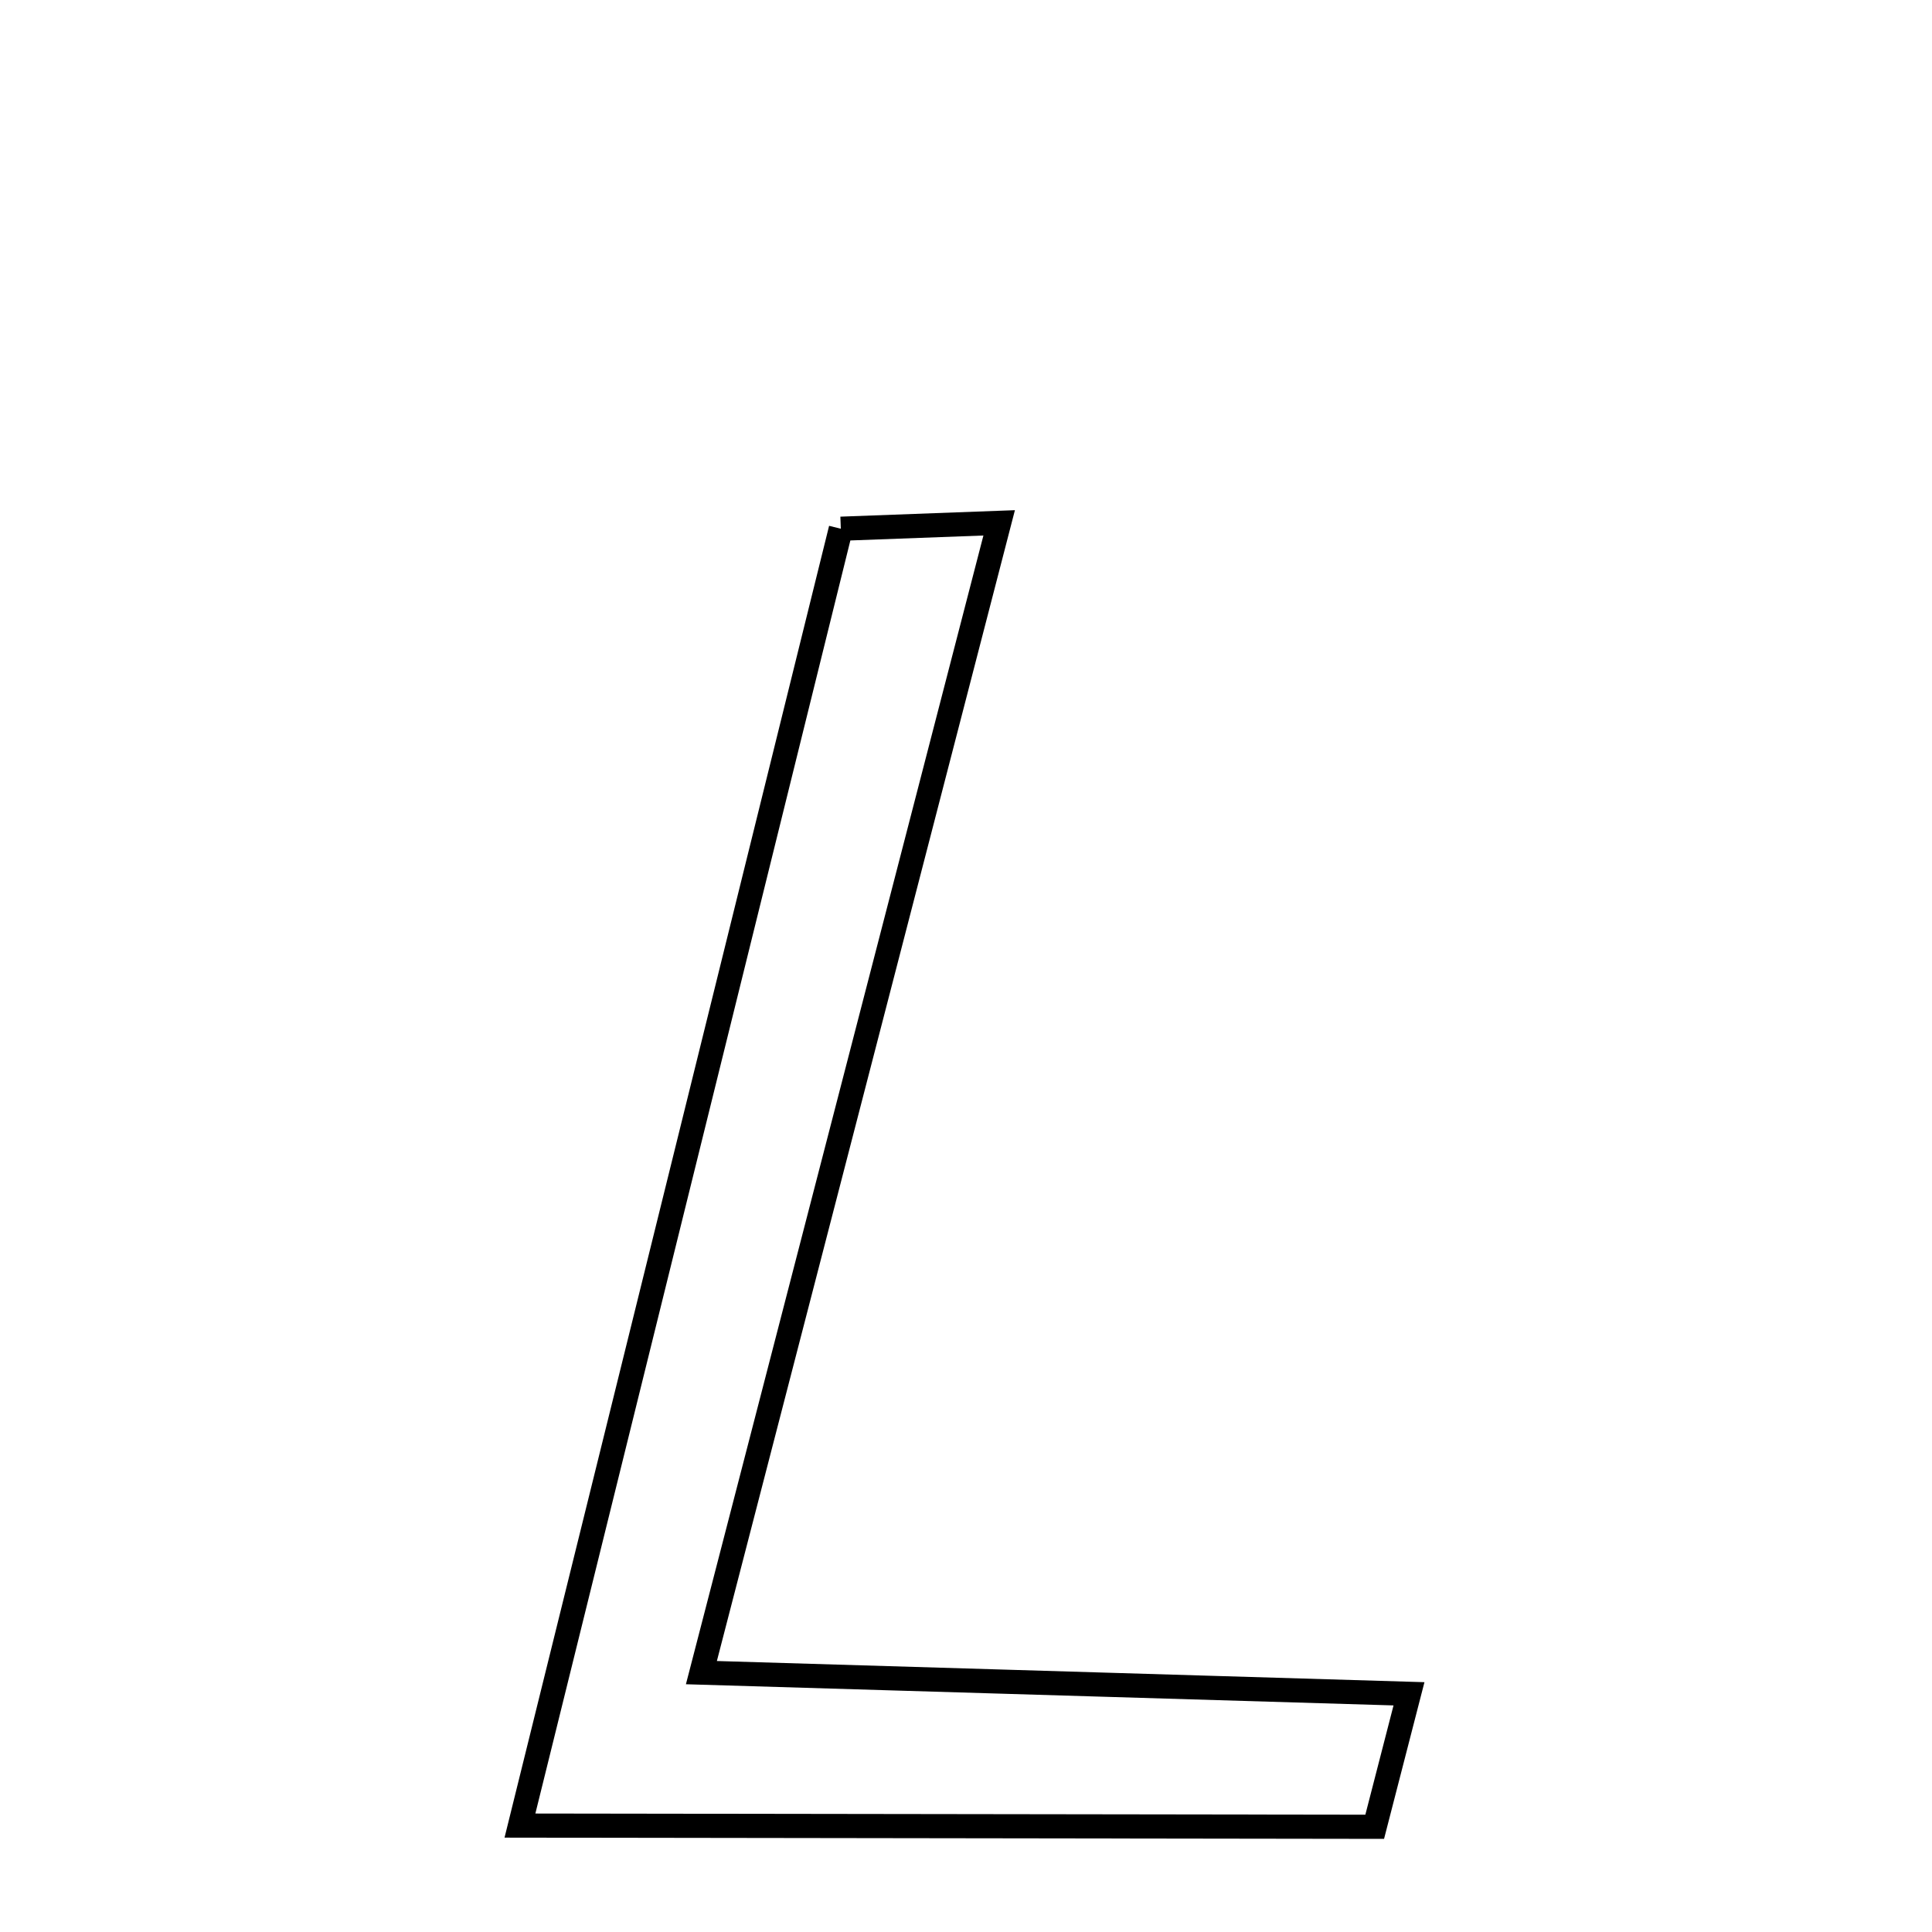
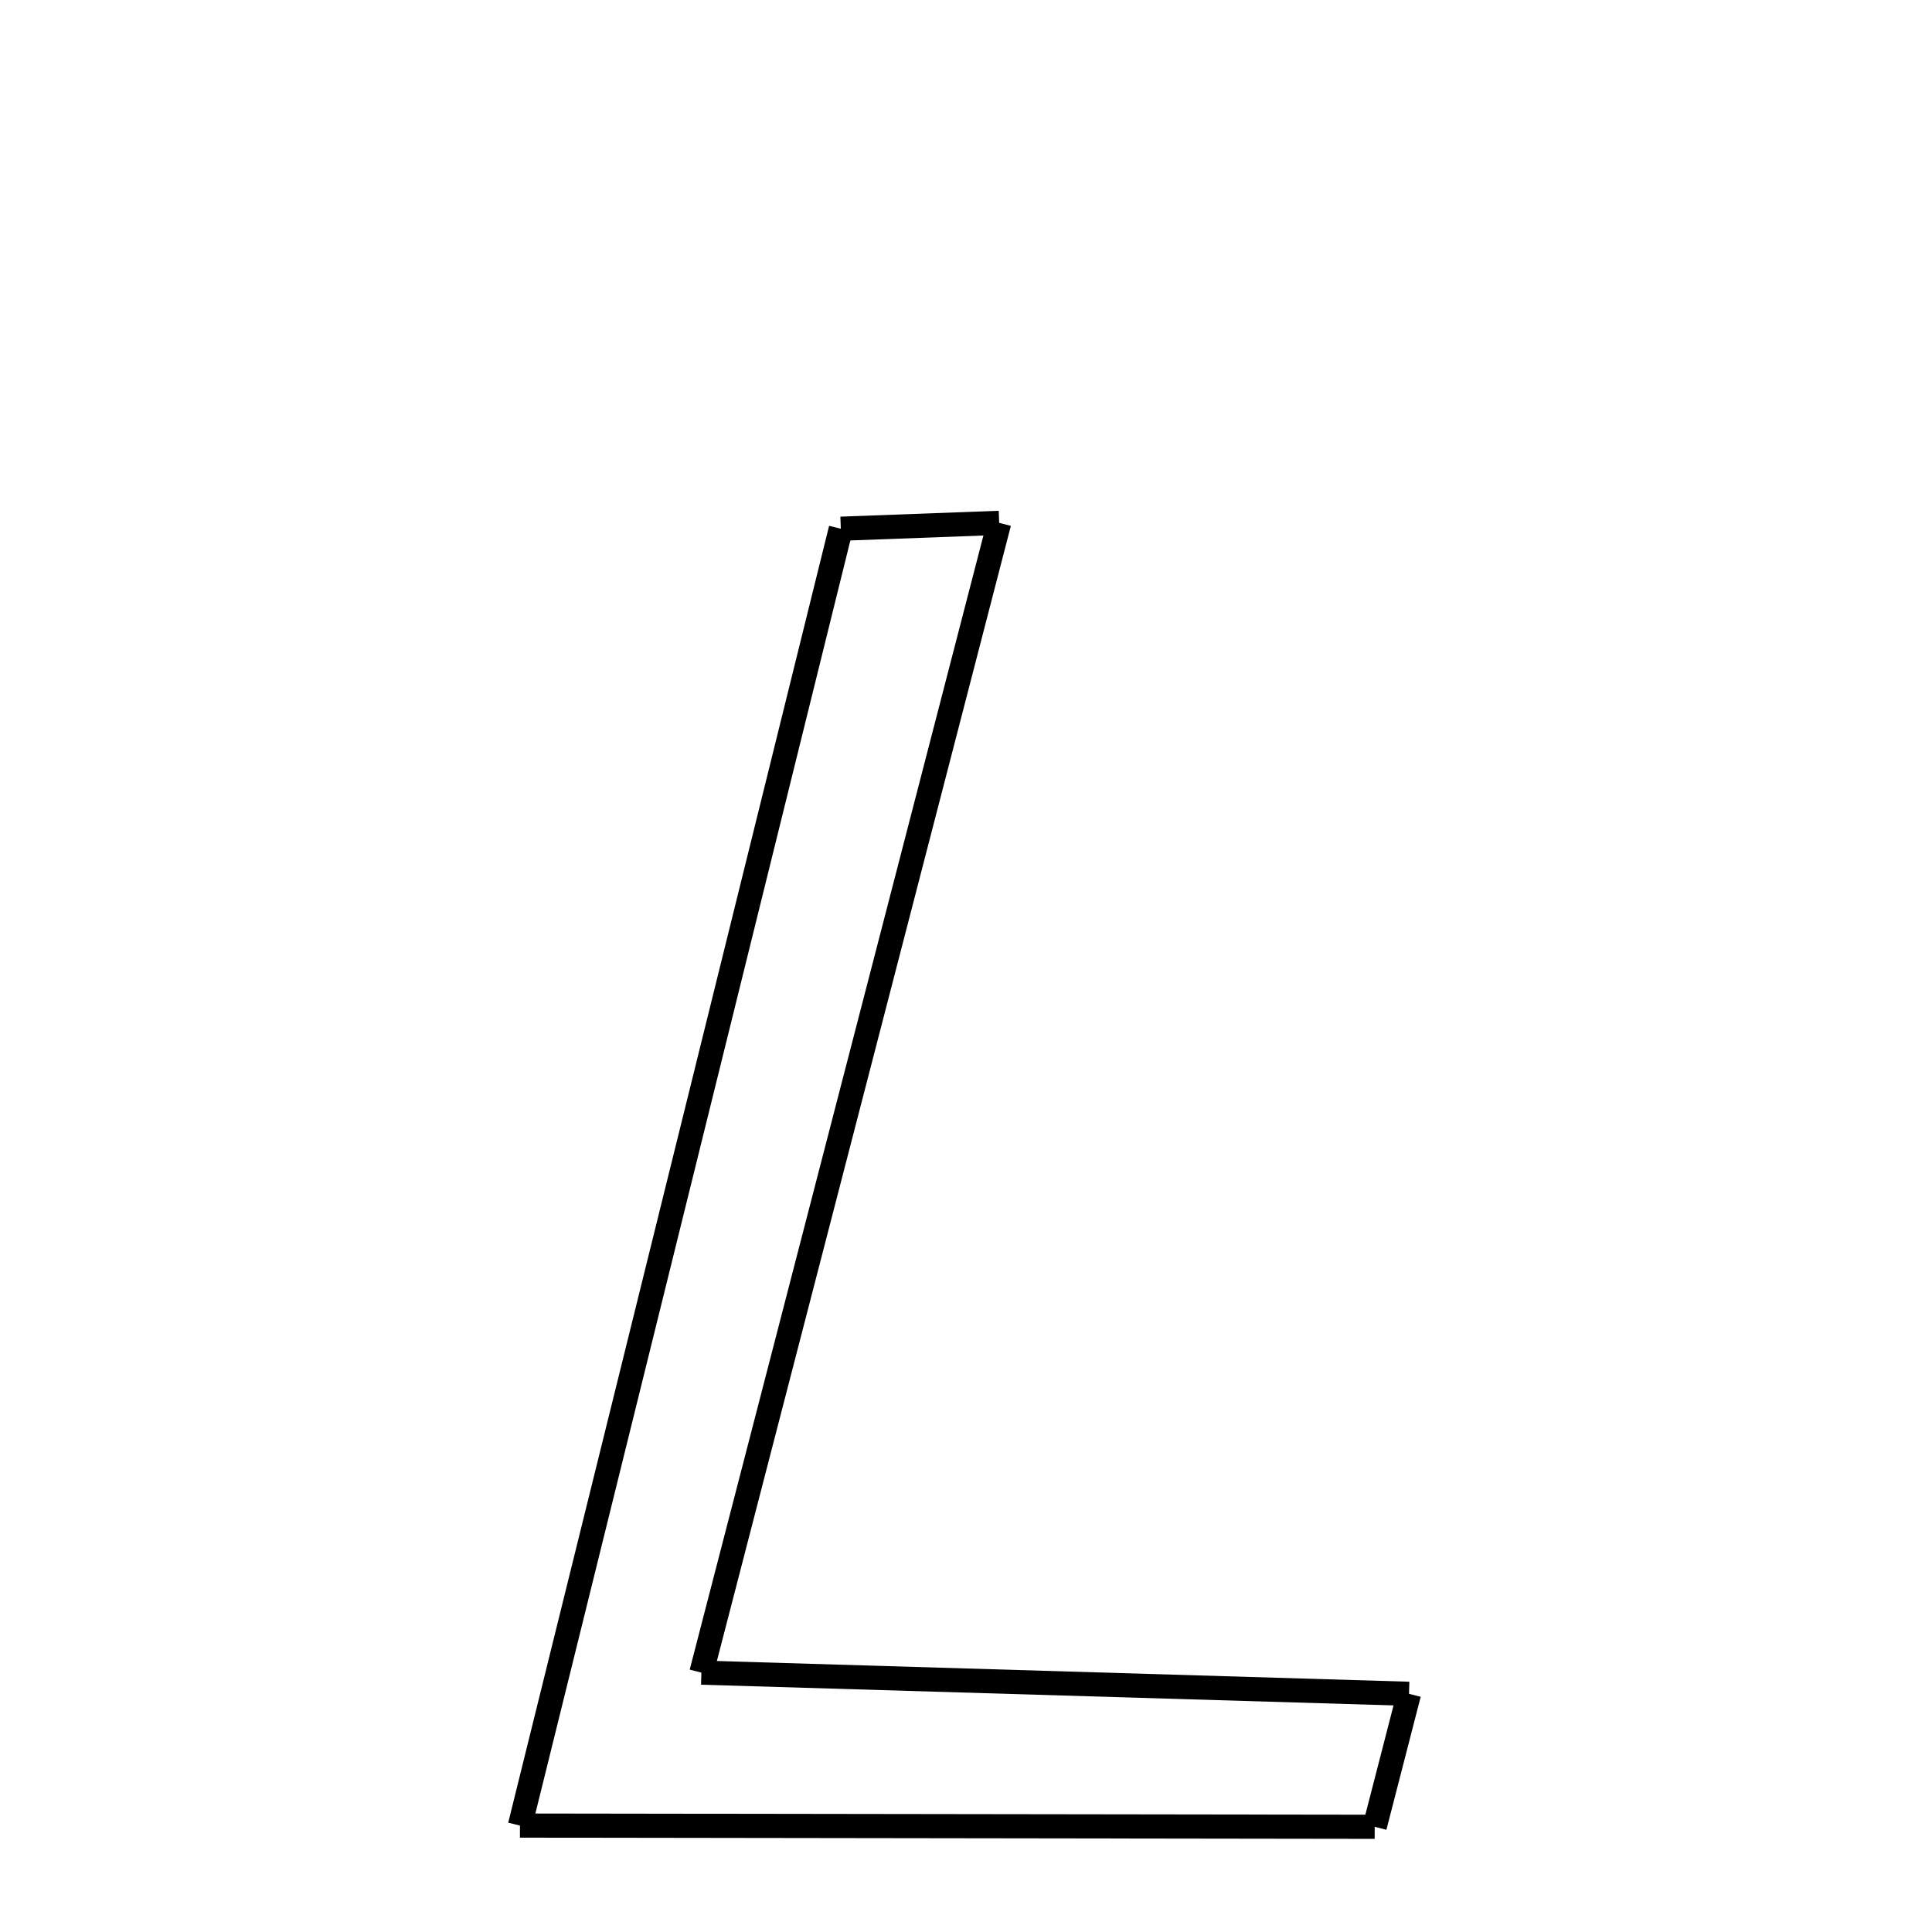
<svg xmlns="http://www.w3.org/2000/svg" width="50px" height="50px" viewBox="0 0 24 24">
  <style type="text/css">
- .path {
- 		stroke-dasharray: 100;
- 		animation: dash 30s linear infinite;
+ .pen {
+ 	stroke-dashoffset: 0;
+ 	animation-duration: 5s;
+ 	animation-iteration-count: 1000;
+ 	animation-timing-function: ease;
}
- @keyframes dash {
- 	to {
- 		stroke-dashoffset: 1000;
+ .path00 {
+ 		stroke-dasharray: 3;
+ 		animation-name: dash00 
+ }
+ @keyframes dash00 {
+ 	0% {
+ 		stroke-dashoffset: 3;
+ 	}
+ 	3% {
+ 		stroke-dashoffset: 0;
+ 	}
+ }
+ .path01 {
+ 		stroke-dasharray: 29;
+ 		animation-name: dash01 
+ }
+ @keyframes dash01 {
+ 	0%, 3% {
+ 		stroke-dashoffset: 29;
+ 	}
+ 	30% {
+ 		stroke-dashoffset: 0;
+ 	}
+ }
+ .path02 {
+ 		stroke-dasharray: 17;
+ 		animation-name: dash02 
+ }
+ @keyframes dash02 {
+ 	0%, 30% {
+ 		stroke-dashoffset: 17;
+ 	}
+ 	46% {
+ 		stroke-dashoffset: 0;
+ 	}
+ }
+ .path03 {
+ 		stroke-dasharray: 3;
+ 		animation-name: dash03 
+ }
+ @keyframes dash03 {
+ 	0%, 46% {
+ 		stroke-dashoffset: 3;
+ 	}
+ 	50% {
+ 		stroke-dashoffset: 0;
+ 	}
+ }
+ .path04 {
+ 		stroke-dasharray: 21;
+ 		animation-name: dash04 
+ }
+ @keyframes dash04 {
+ 	0%, 50% {
+ 		stroke-dashoffset: 21;
+ 	}
+ 	69% {
+ 		stroke-dashoffset: 0;
+ 	}
+ }
+ .path05 {
+ 		stroke-dasharray: 33;
+ 		animation-name: dash05 
+ }
+ @keyframes dash05 {
+ 	0%, 69% {
+ 		stroke-dashoffset: 33;
+ 	}
+ 	100% {
+ 		stroke-dashoffset: 0;
	}
}
</style>
-   <path class="path" d="M 10.445 6.568 L 12.412 6.495 L 8.713 20.778 L 17.503 21.041 L 17.077 22.693 L 6.459 22.678 L 10.445 6.568 " fill="none" stroke="black" stroke-width="0.3">
- </path>
+   <path class="pen path00" d="M 10.445 6.568 L 12.412 6.495 " fill="none" stroke="black" stroke-width="0.3" />
+   <path class="pen path01" d="M 12.412 6.495 L 8.713 20.778 " fill="none" stroke="black" stroke-width="0.3" />
+   <path class="pen path02" d="M 8.713 20.778 L 17.503 21.041 " fill="none" stroke="black" stroke-width="0.3" />
+   <path class="pen path03" d="M 17.503 21.041 L 17.077 22.693 " fill="none" stroke="black" stroke-width="0.3" />
+   <path class="pen path04" d="M 17.077 22.693 L 6.459 22.678 " fill="none" stroke="black" stroke-width="0.3" />
+   <path class="pen path05" d="M 6.459 22.678 L 10.445 6.568 " fill="none" stroke="black" stroke-width="0.3" />
</svg>
